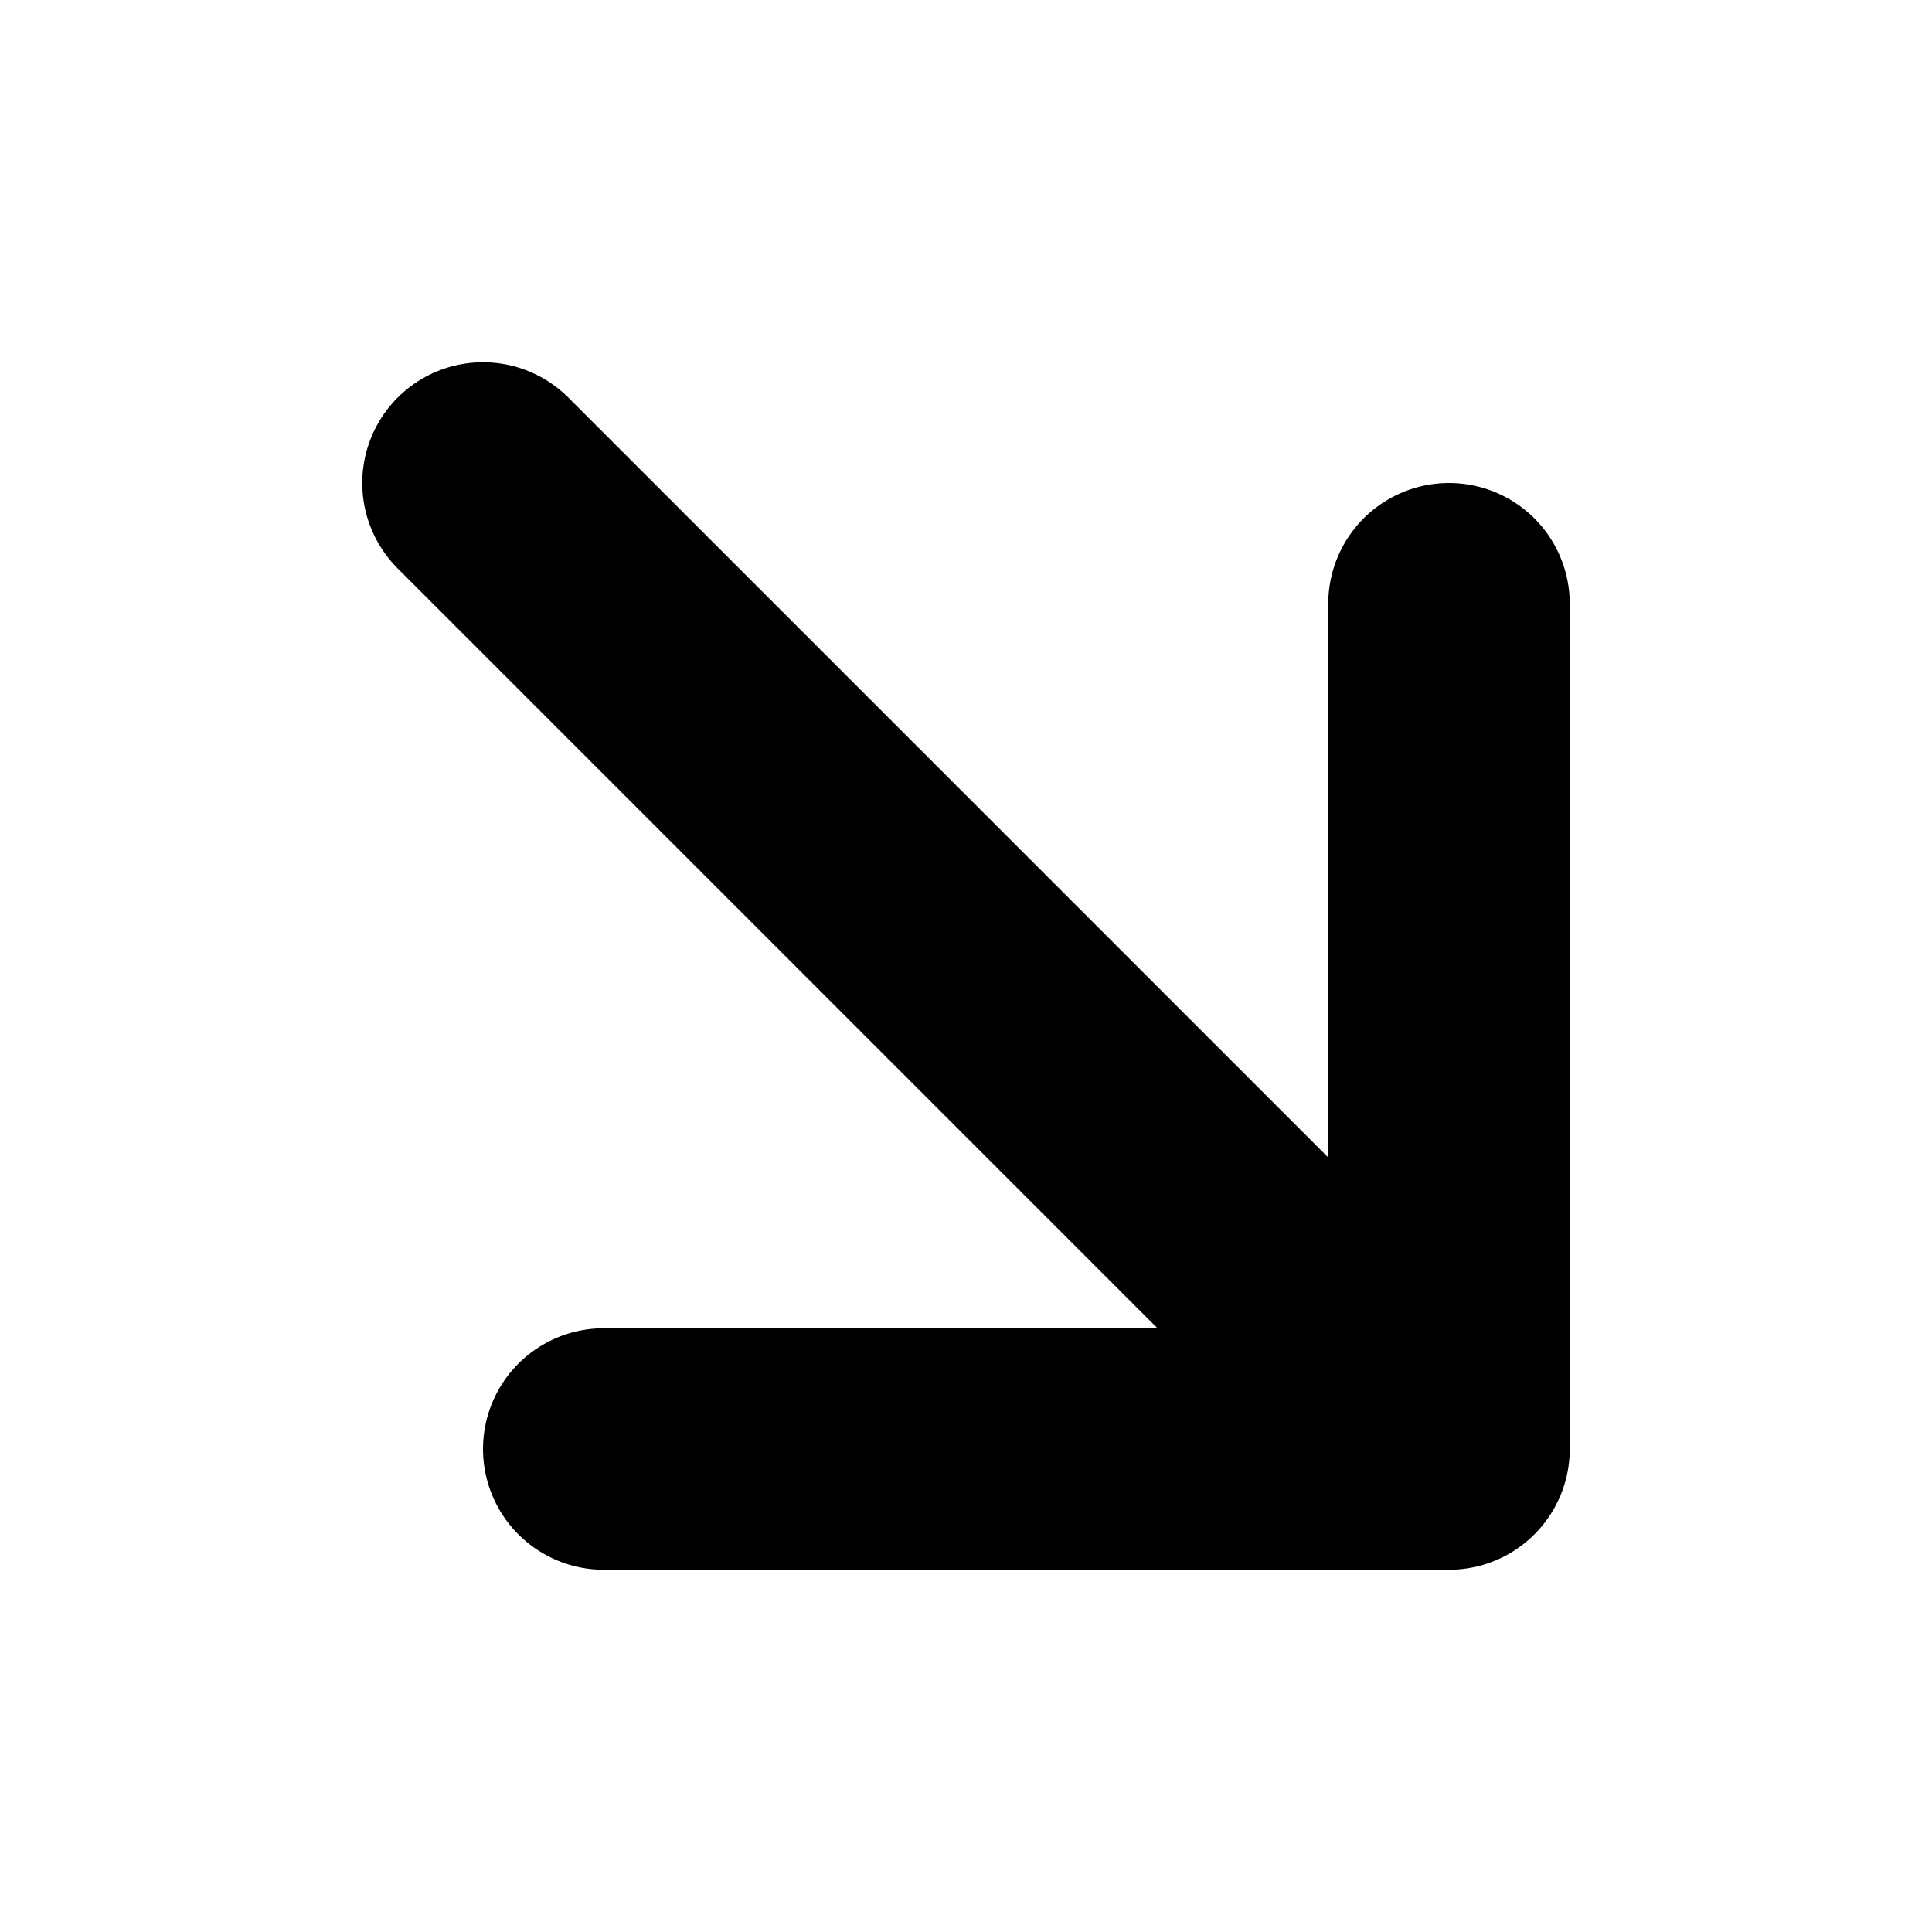
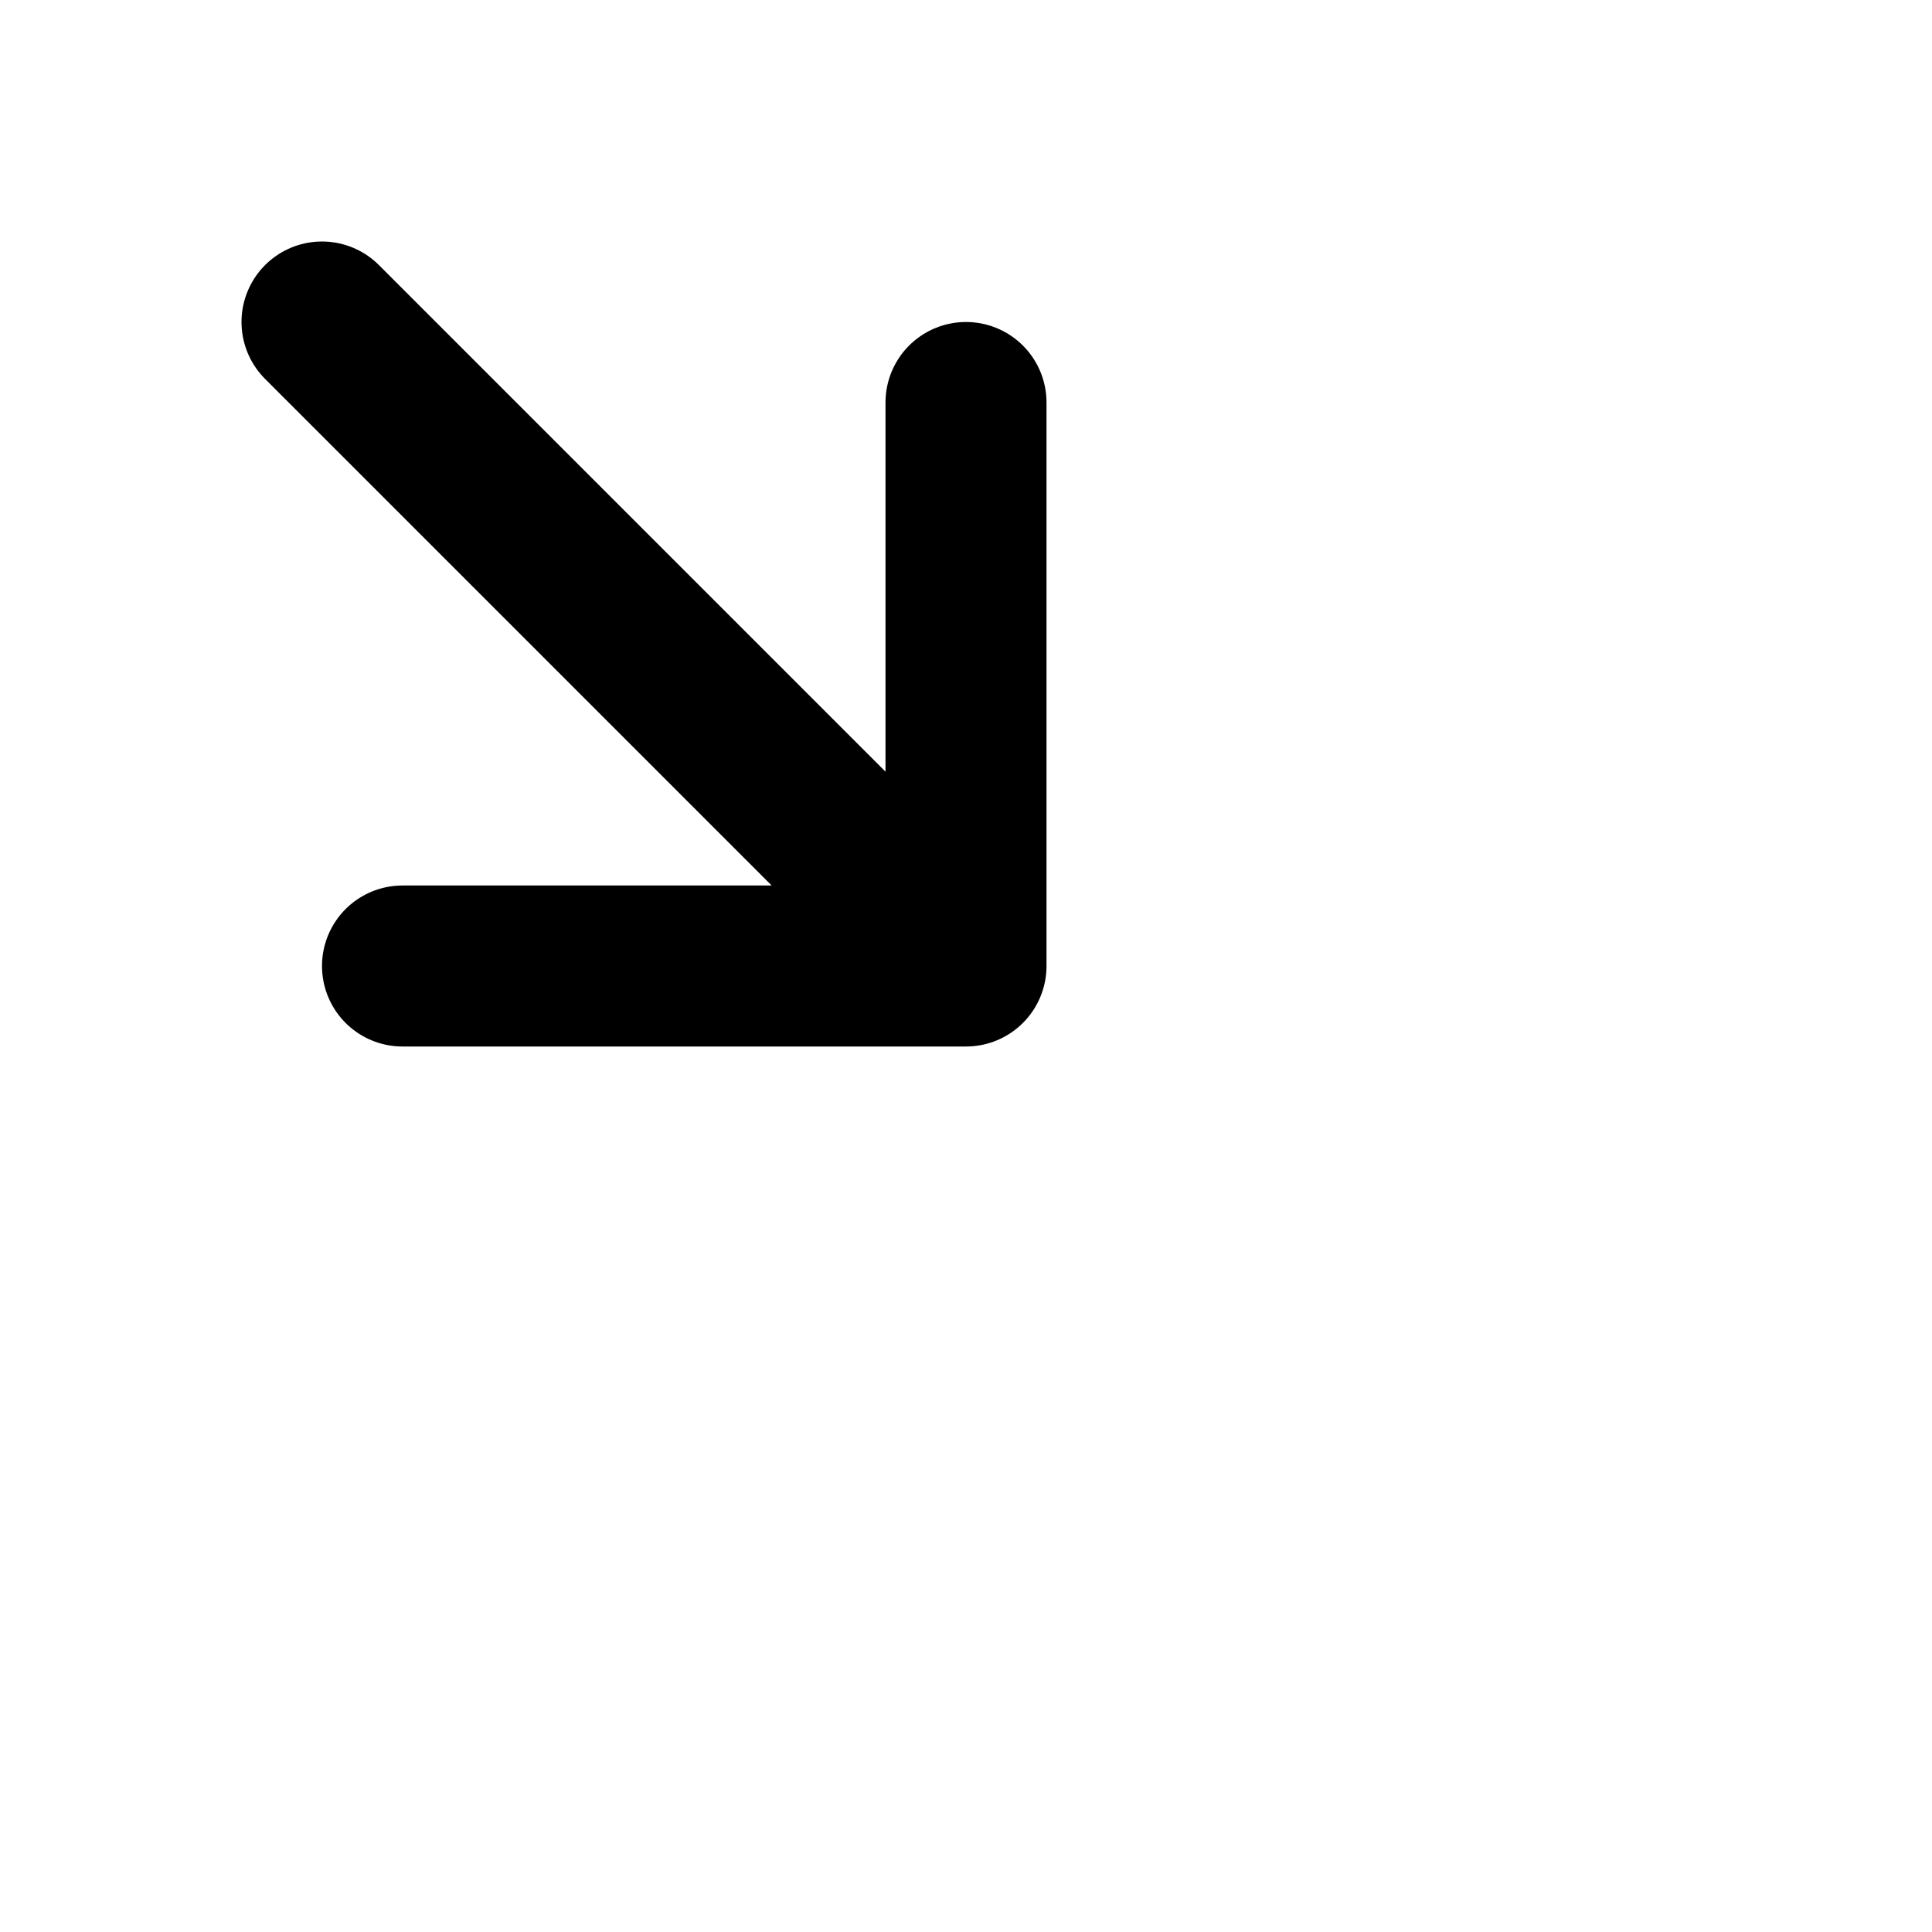
- <svg xmlns="http://www.w3.org/2000/svg" id="tuiIconArrowDownRight" fill="none" viewBox="0 0 16 16">
+ <svg xmlns="http://www.w3.org/2000/svg" id="tuiIconArrowDownRight" fill="none" viewBox="0 0 24 24">
  <path stroke="currentColor" stroke-linecap="round" stroke-linejoin="round" stroke-width="2" d="M4 4l8 8m-7 0h7V5" />
</svg>
